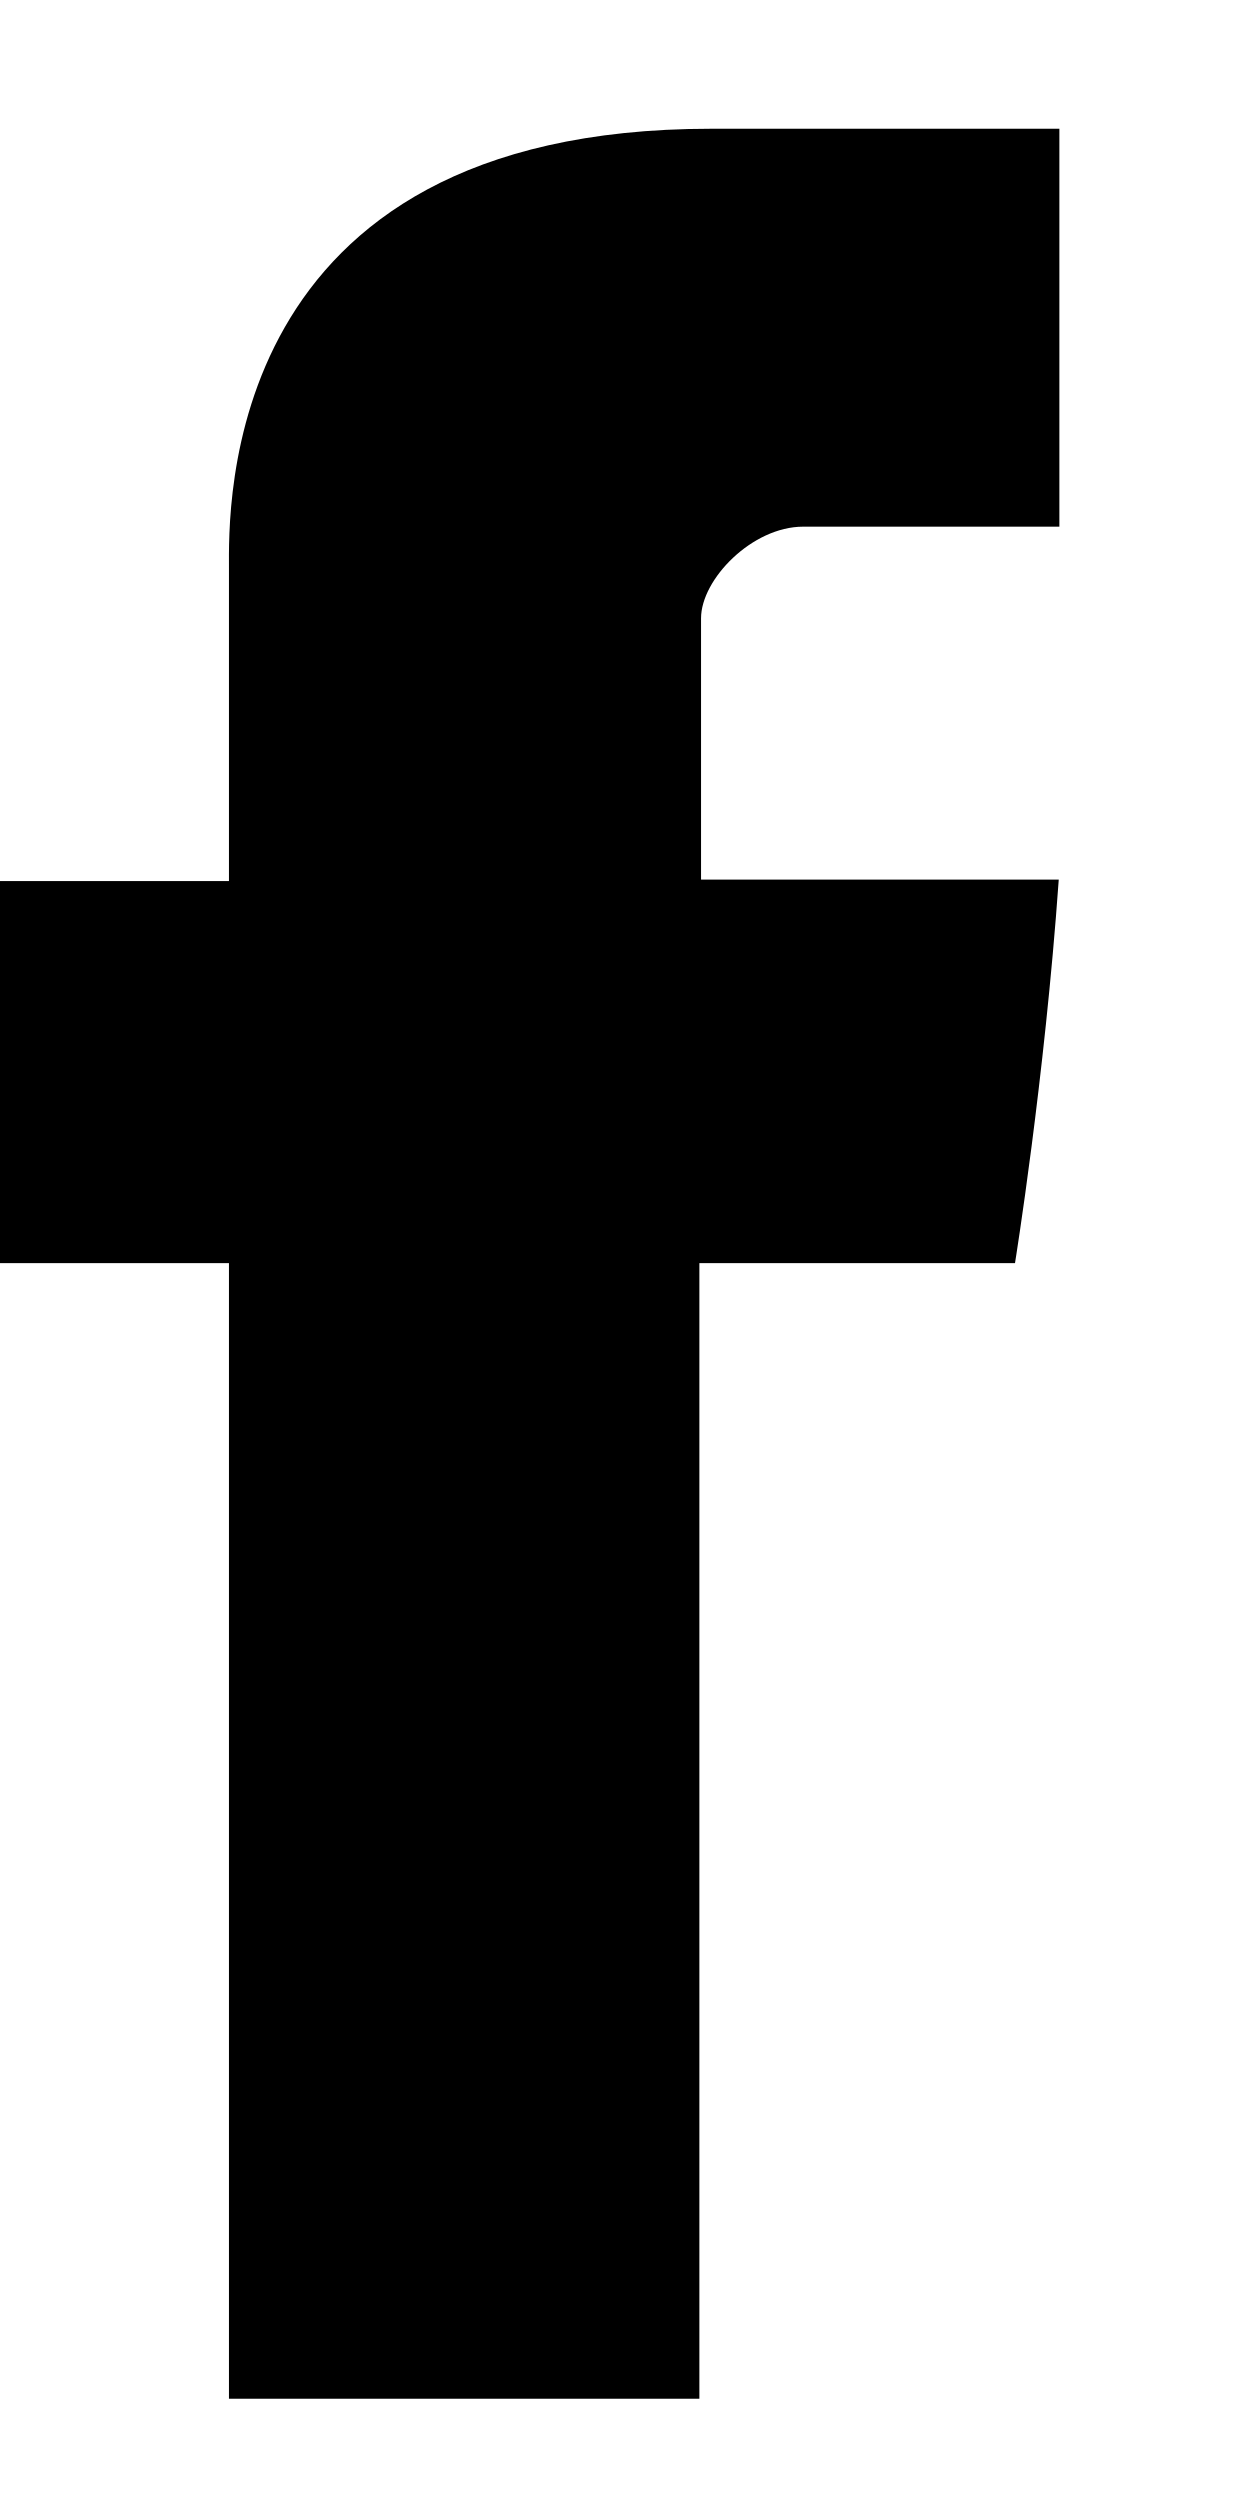
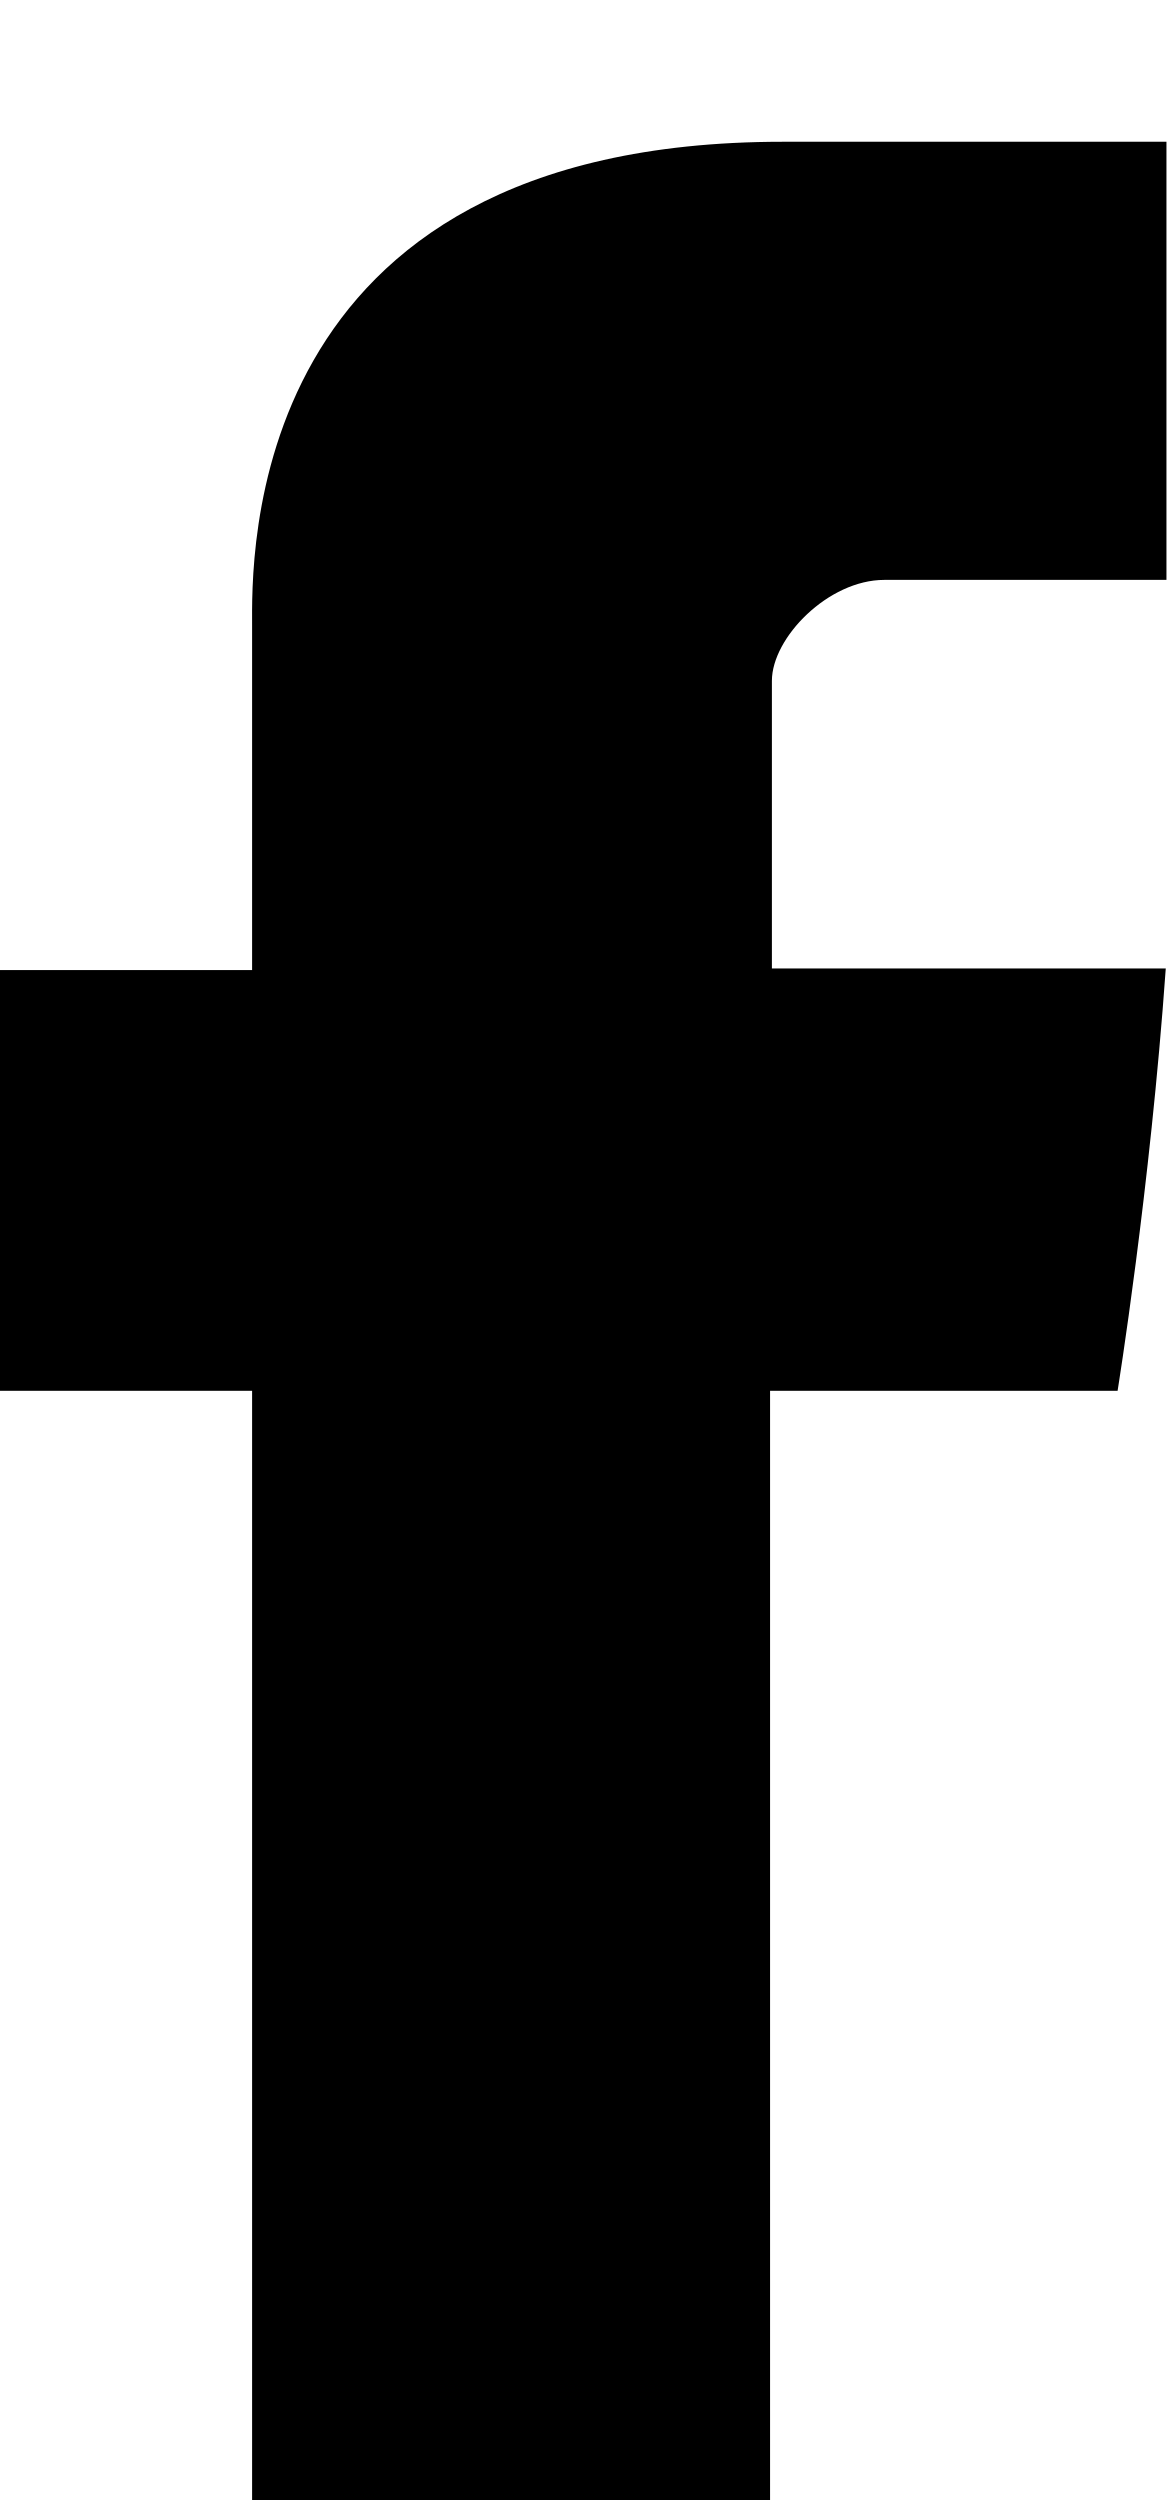
- <svg xmlns="http://www.w3.org/2000/svg" id="facebook" width="6" height="12" viewBox="0 0 6 12">
+ <svg xmlns="http://www.w3.org/2000/svg" id="facebook">
  <path d="M1.099 2.729C1.099 3.003 1.099 4.229 1.099 4.229H0V6.063H1.099V11.514H3.357V6.063H4.872C4.872 6.063 5.014 5.184 5.082 4.222C4.885 4.222 3.365 4.222 3.365 4.222C3.365 4.222 3.365 3.155 3.365 2.968C3.365 2.78 3.611 2.528 3.855 2.528C4.097 2.528 4.61 2.528 5.085 2.528C5.085 2.278 5.085 1.415 5.085 0.618C4.451 0.618 3.73 0.618 3.412 0.618C1.043 0.618 1.099 2.454 1.099 2.729Z" />
</svg>
